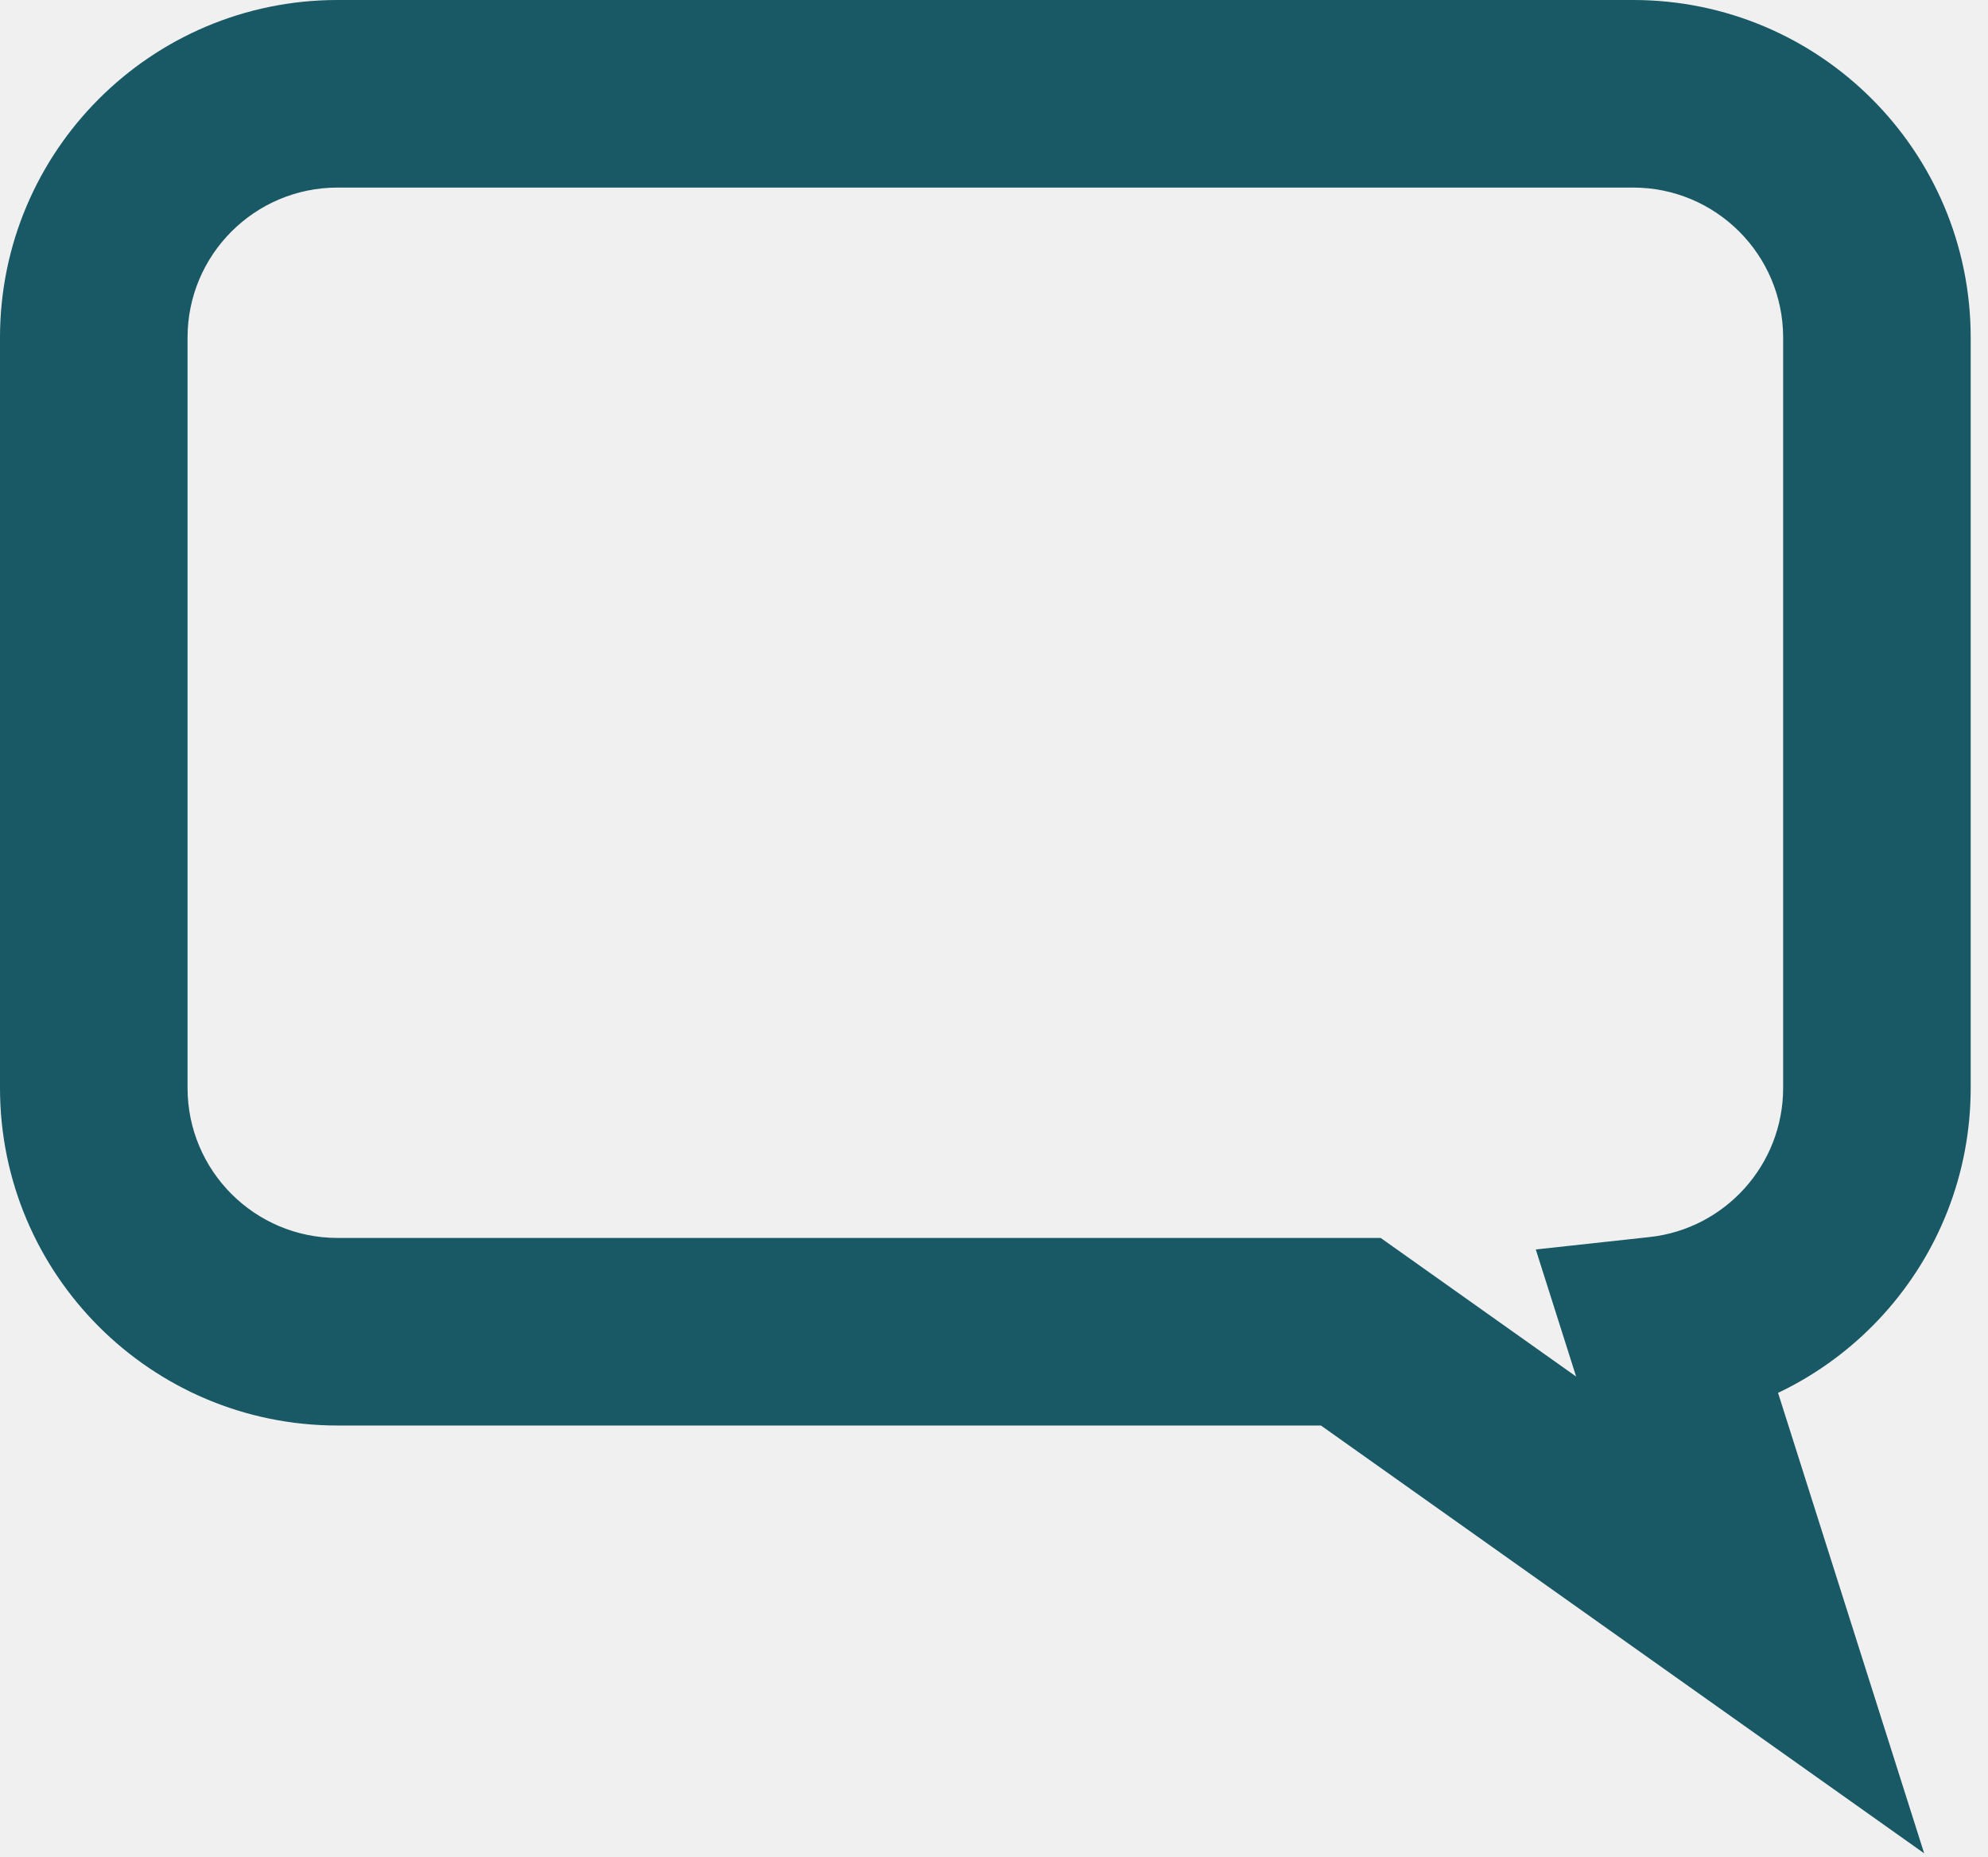
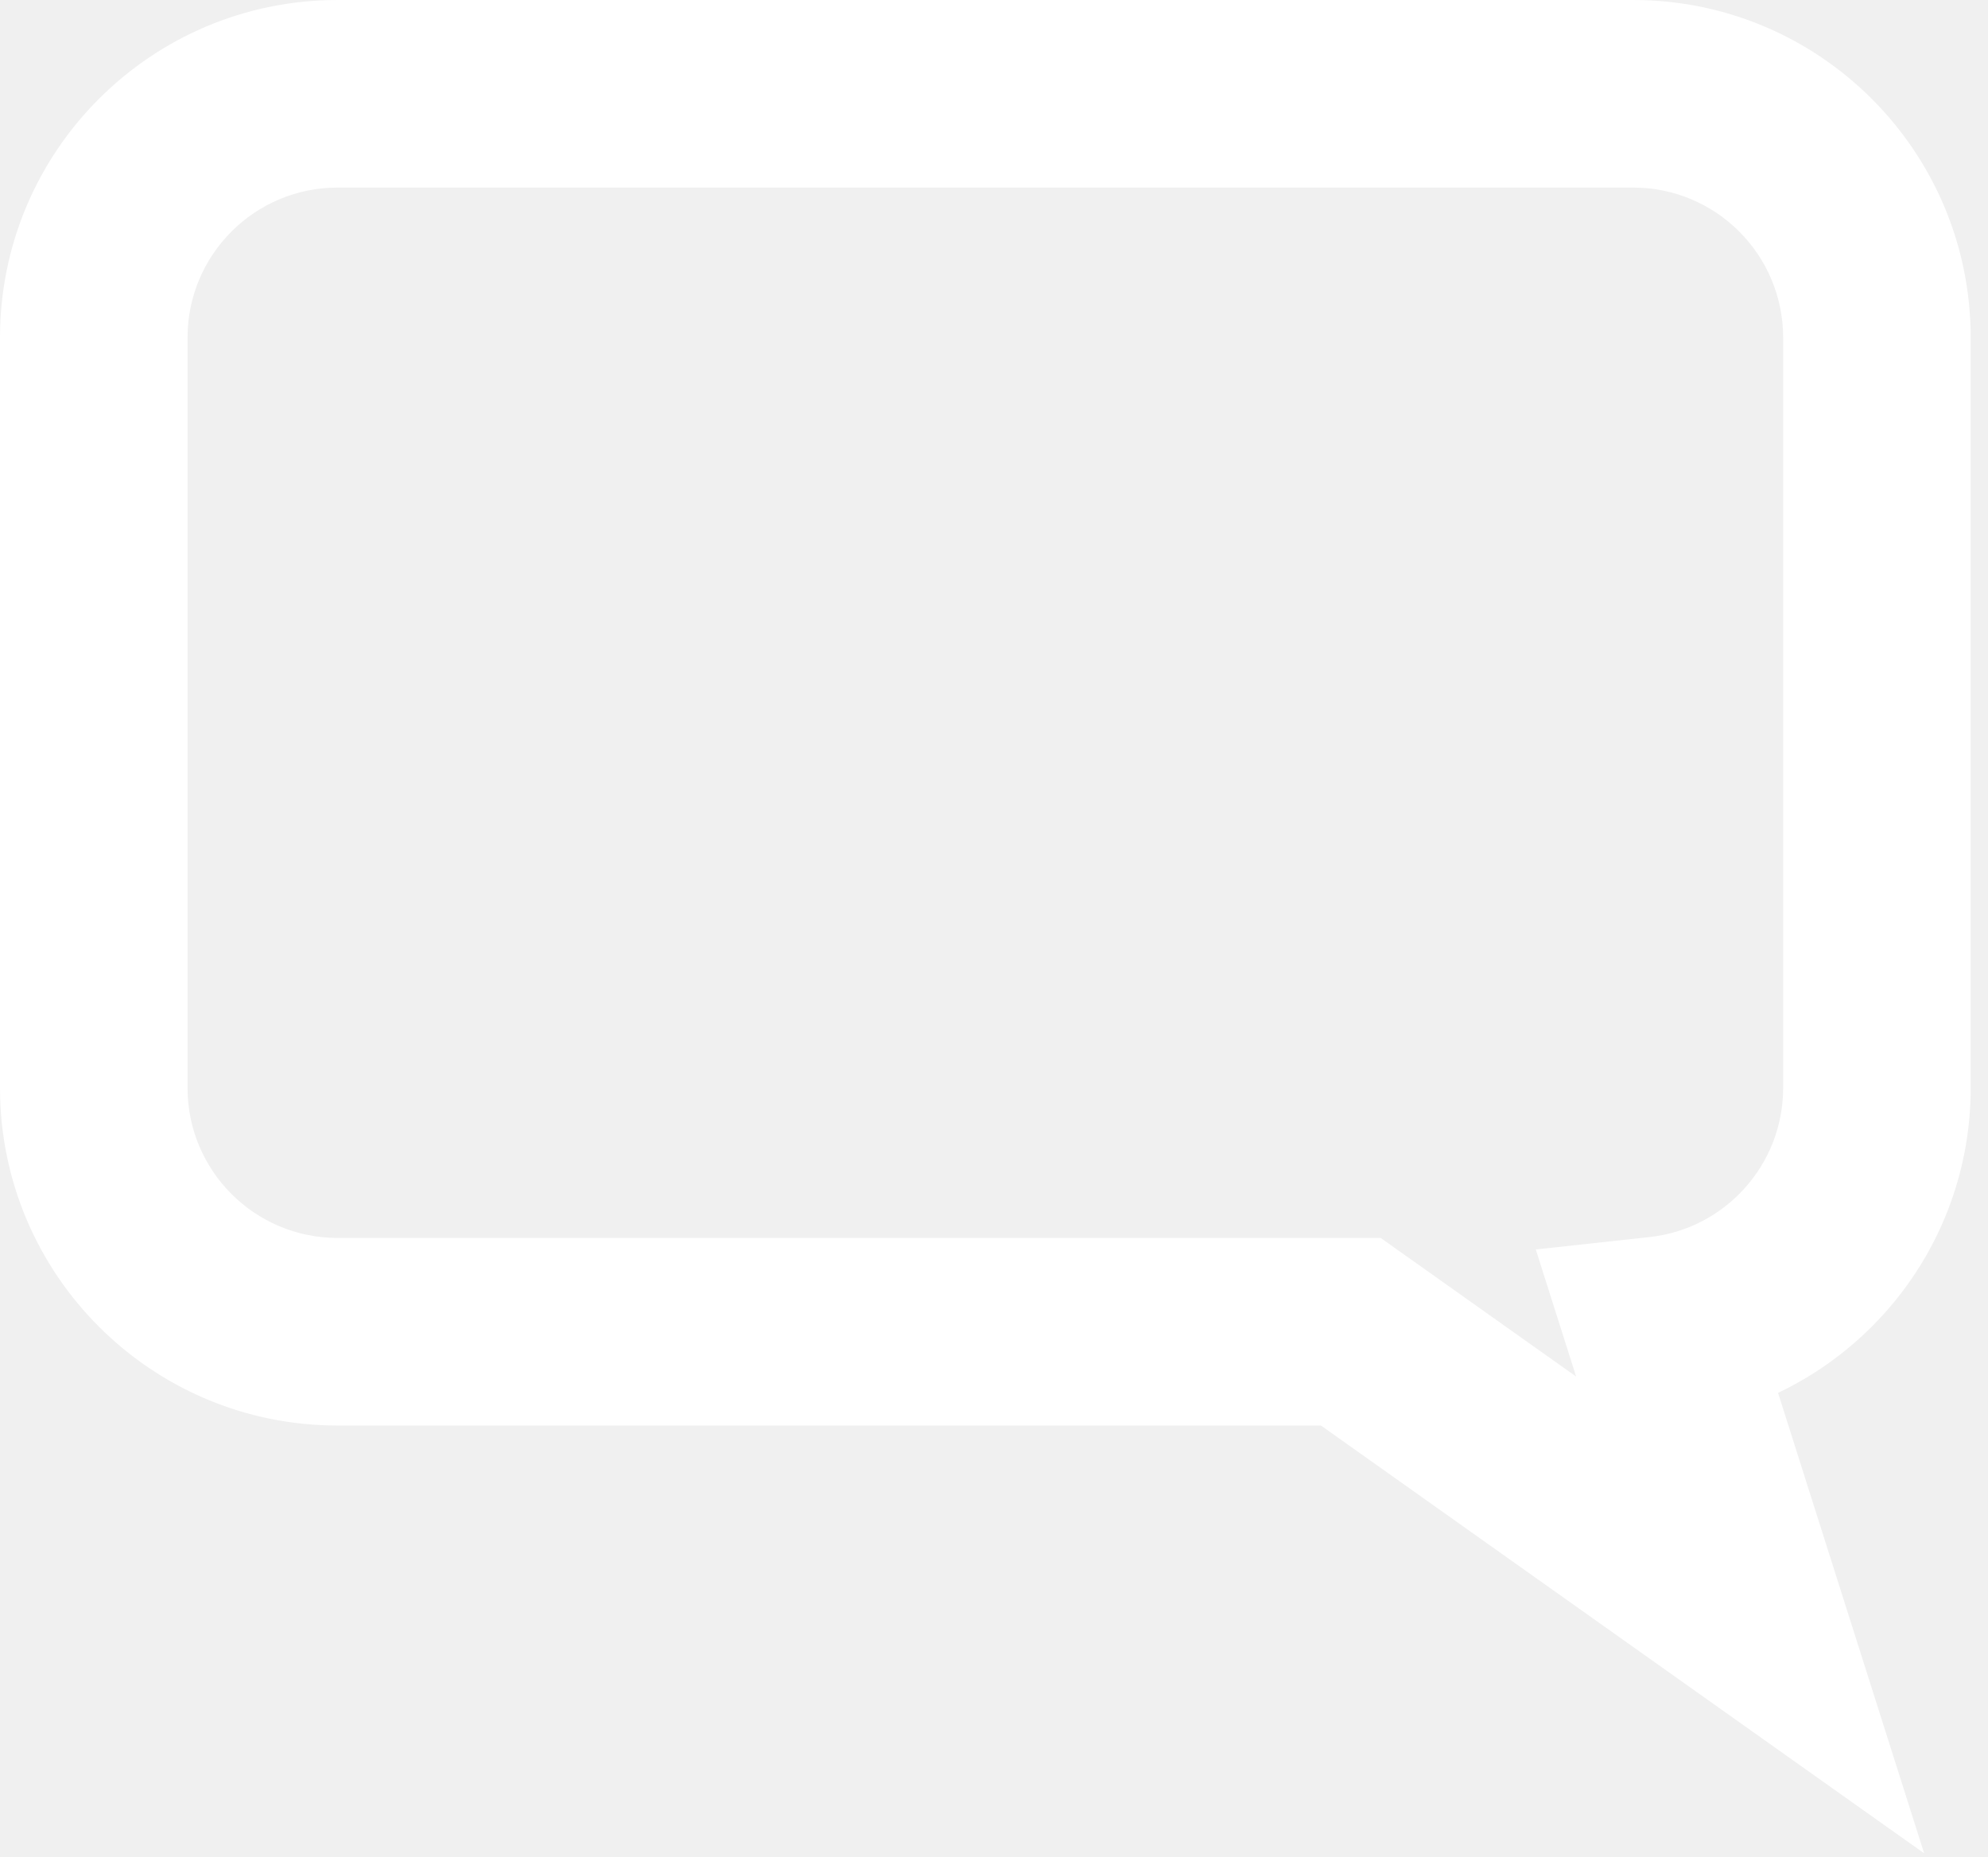
<svg xmlns="http://www.w3.org/2000/svg" width="106" height="99" viewBox="0 0 106 99" fill="none">
-   <path d="M88.501 70.923L87.96 65.952L81.888 66.614L83.736 72.435L88.501 70.923ZM93.317 86.099L90.425 90.177L102.596 98.808L98.083 84.586L93.317 86.099ZM72.026 71L74.918 66.921L73.619 66H72.026V71ZM105.077 18C105.077 8.059 97.018 0 87.077 0V10C91.495 10 95.077 13.582 95.077 18H105.077ZM105.077 58V18H95.077V58H105.077ZM89.043 75.893C98.062 74.91 105.077 67.278 105.077 58H95.077C95.077 62.119 91.96 65.516 87.96 65.952L89.043 75.893ZM98.083 84.586L93.267 69.41L83.736 72.435L88.552 87.611L98.083 84.586ZM69.134 75.079L90.425 90.177L96.21 82.02L74.918 66.921L69.134 75.079ZM18 76H72.026V66H18V76ZM0 58C0 67.941 8.059 76 18 76V66C13.582 66 10 62.418 10 58H0ZM0 18V58H10V18H0ZM18 0C8.059 0 0 8.059 0 18H10C10 13.582 13.582 10 18 10V0ZM87.077 0H18V10H87.077V0Z" fill="#195865" />
+   <path d="M88.501 70.923L87.96 65.952L81.888 66.614L83.736 72.435L88.501 70.923ZM93.317 86.099L90.425 90.177L102.596 98.808L98.083 84.586L93.317 86.099ZM72.026 71L74.918 66.921L73.619 66H72.026V71ZM105.077 18C105.077 8.059 97.018 0 87.077 0V10C91.495 10 95.077 13.582 95.077 18H105.077ZM105.077 58V18H95.077V58H105.077ZM89.043 75.893C98.062 74.91 105.077 67.278 105.077 58H95.077C95.077 62.119 91.96 65.516 87.96 65.952L89.043 75.893ZM98.083 84.586L93.267 69.41L83.736 72.435L88.552 87.611L98.083 84.586ZM69.134 75.079L90.425 90.177L96.21 82.02L74.918 66.921L69.134 75.079ZM18 76H72.026V66H18V76ZM0 58C0 67.941 8.059 76 18 76V66C13.582 66 10 62.418 10 58H0ZM0 18V58H10V18H0ZM18 0C8.059 0 0 8.059 0 18H10C10 13.582 13.582 10 18 10V0ZM87.077 0H18V10H87.077V0Z" fill="white" />
</svg>
